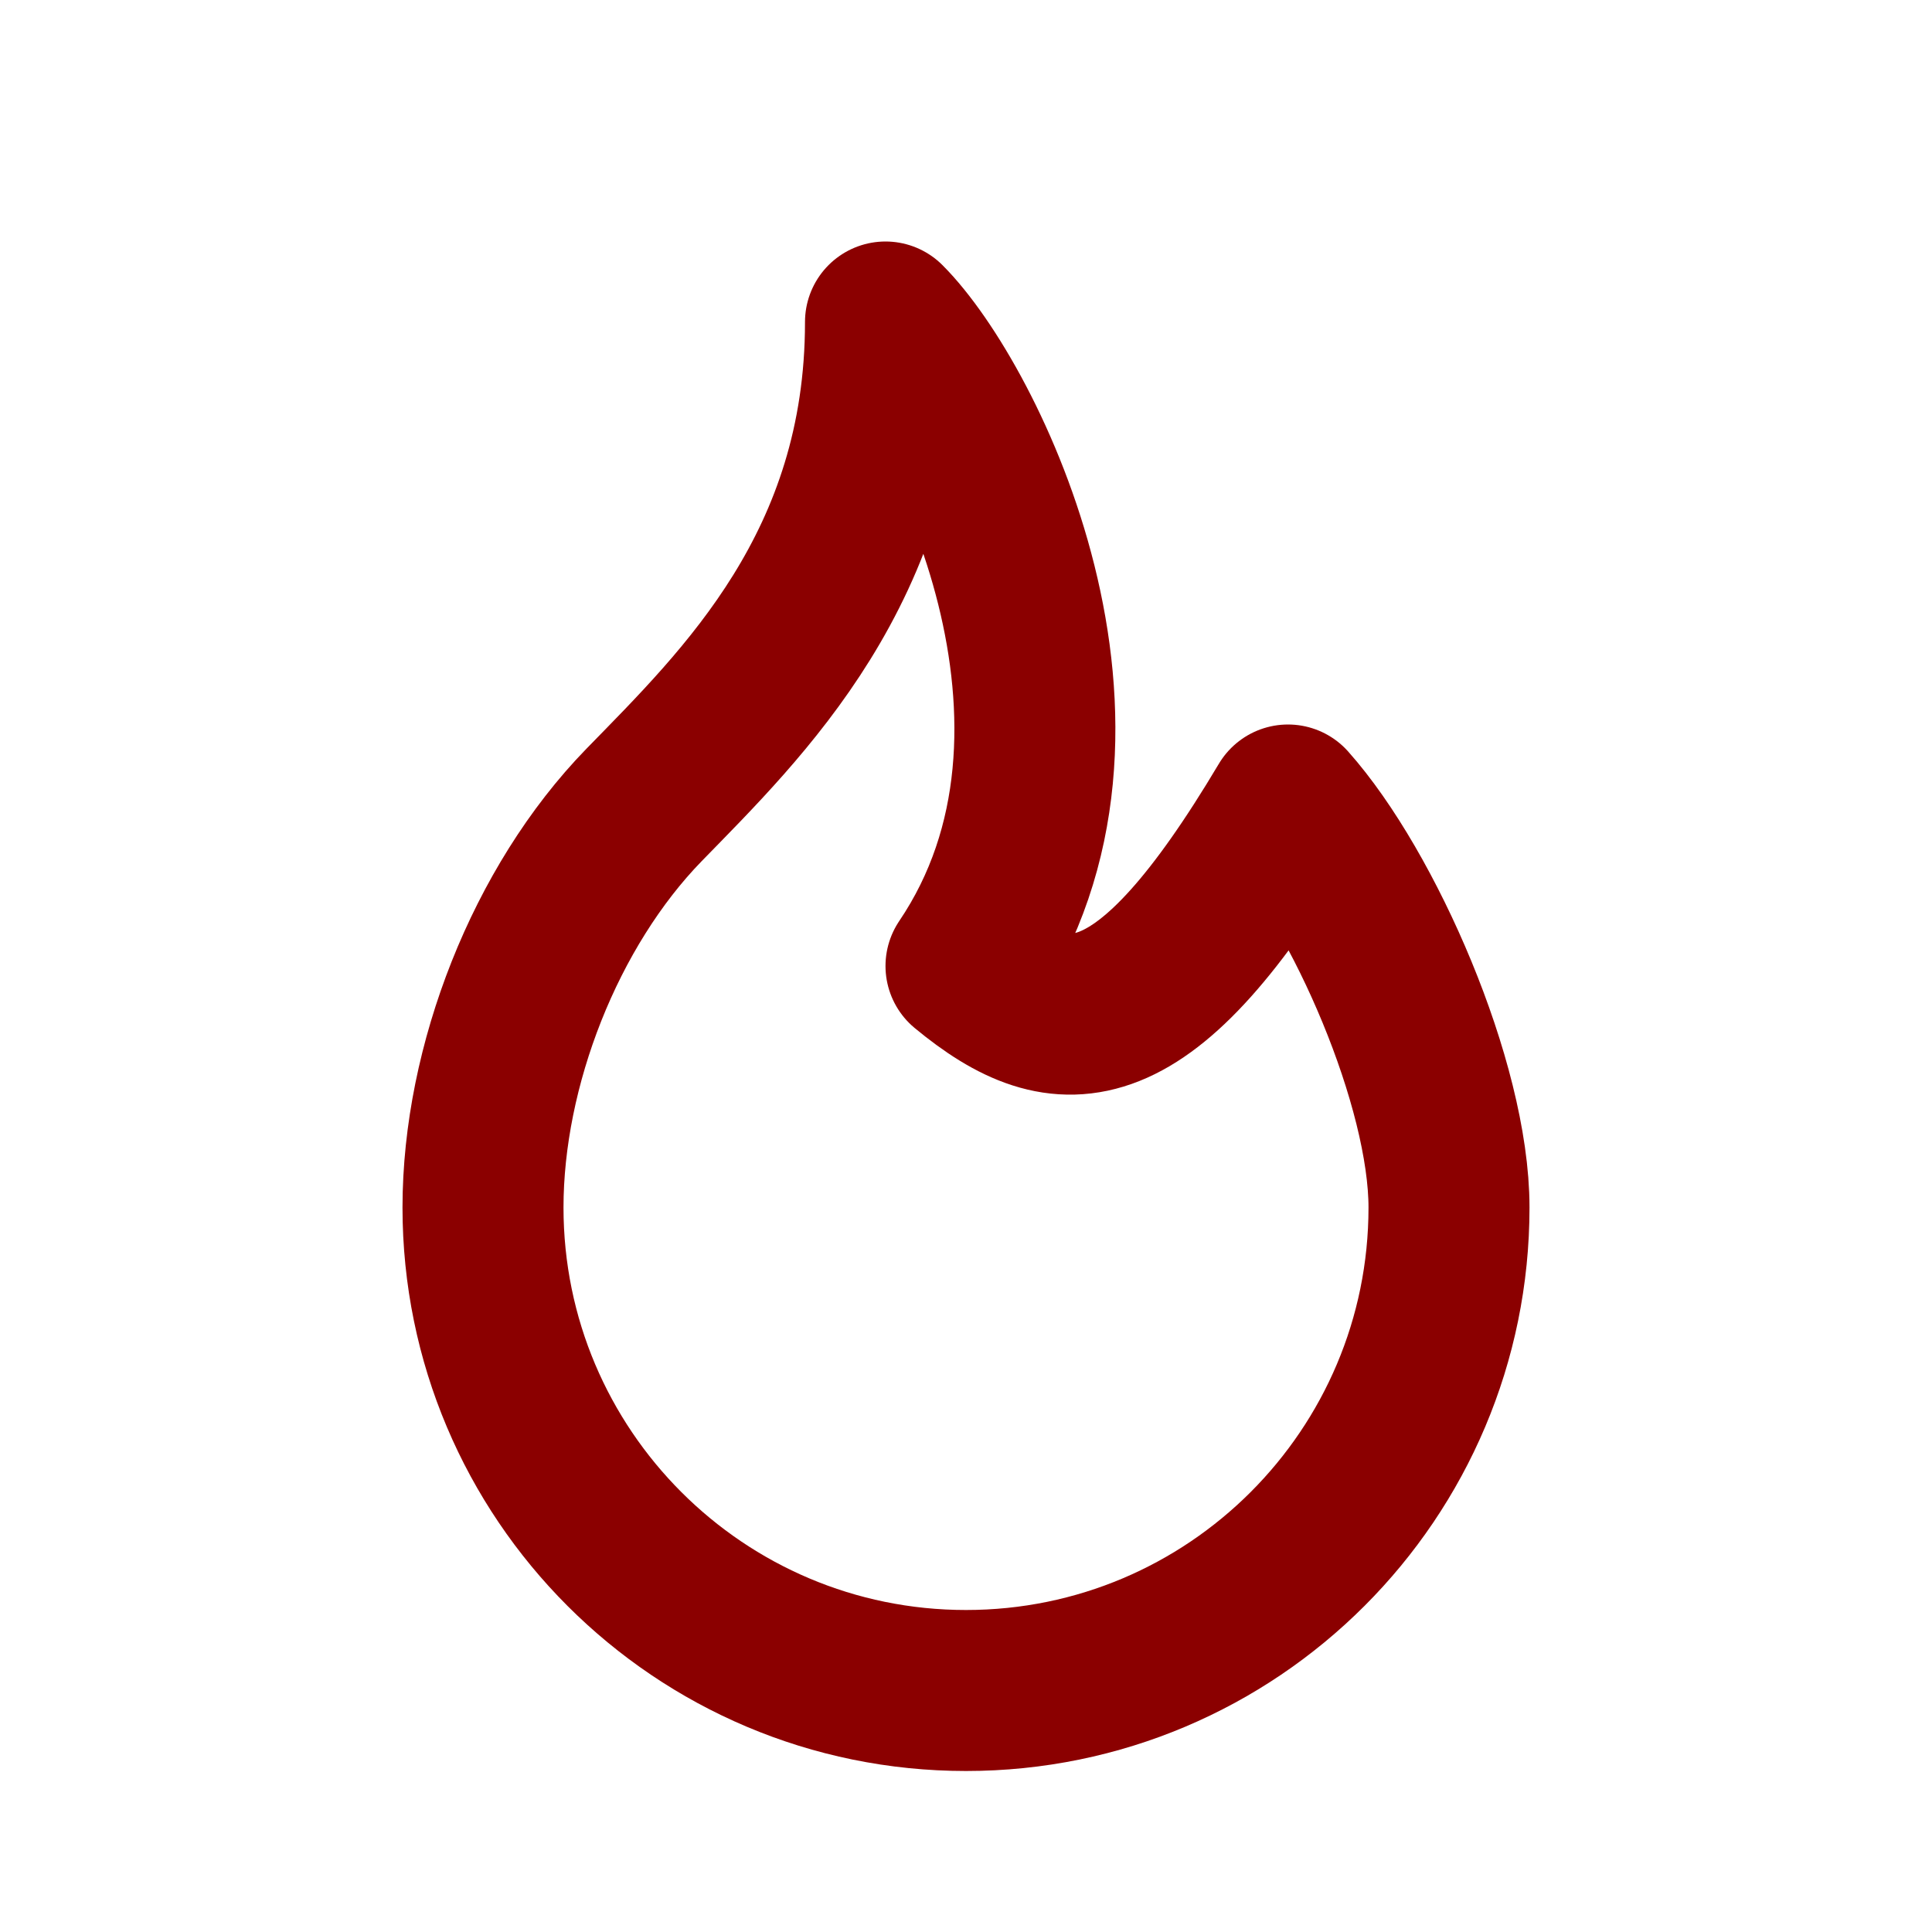
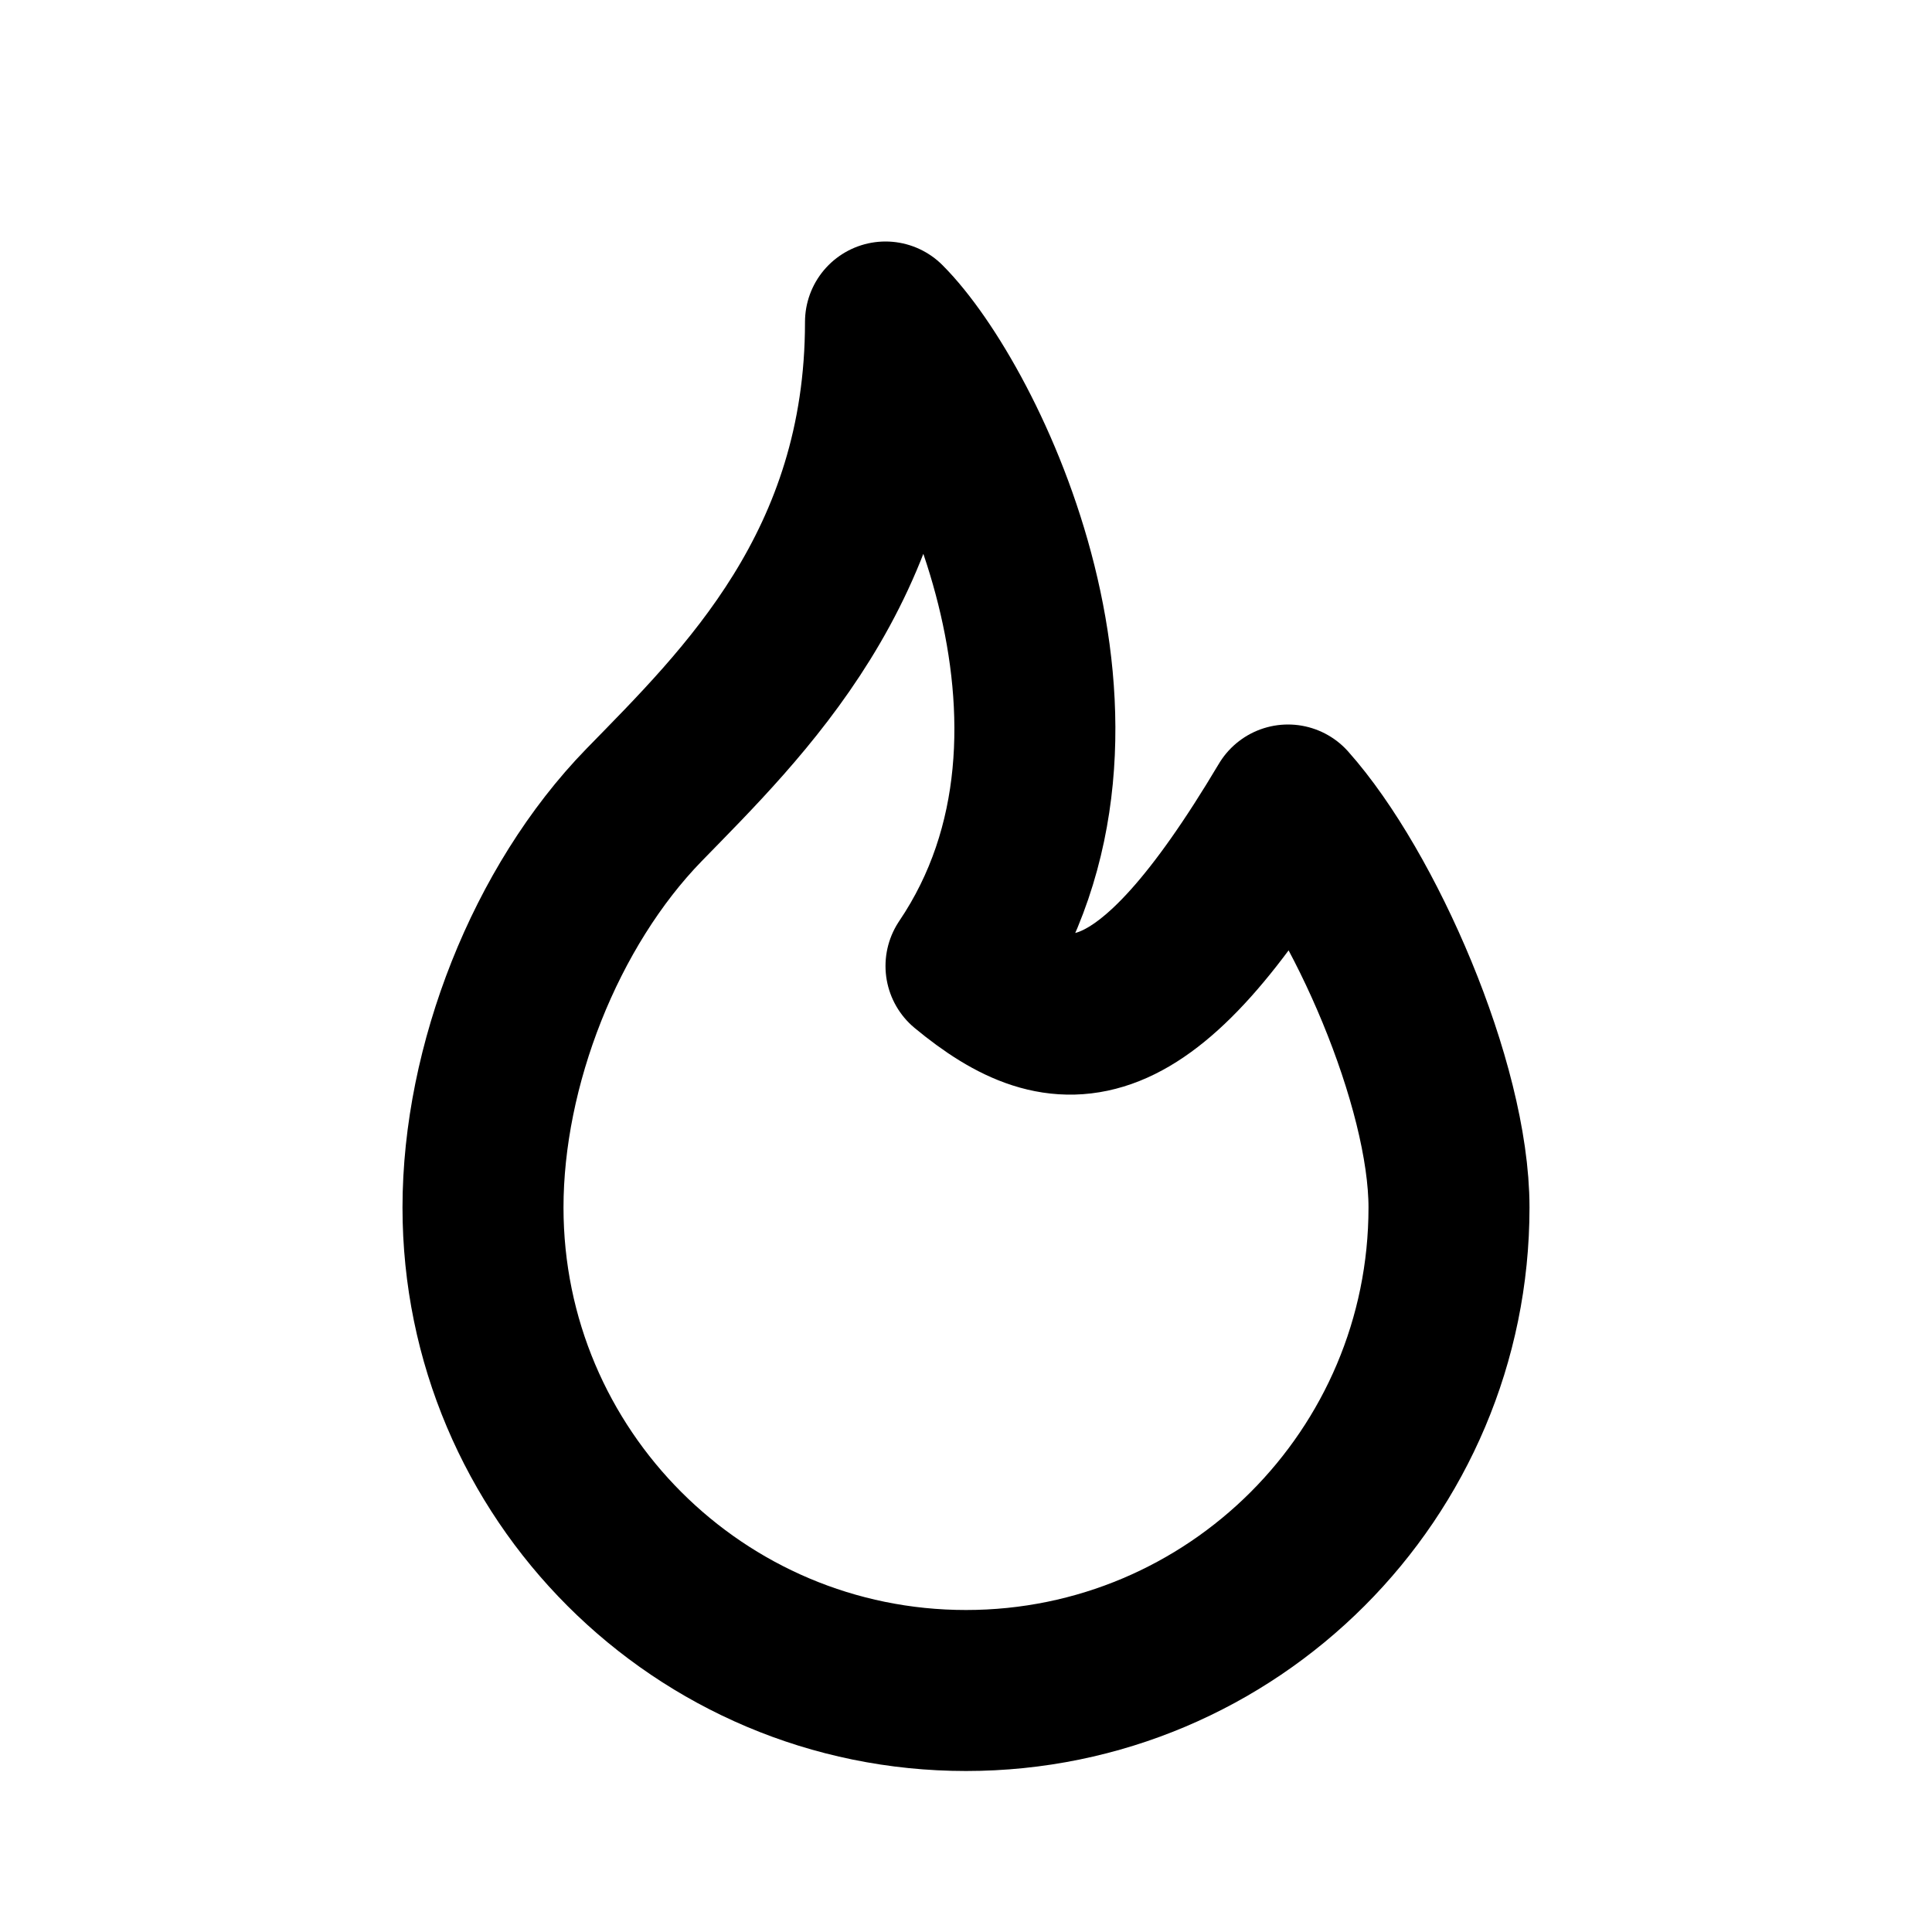
- <svg xmlns="http://www.w3.org/2000/svg" width="24" height="24" viewBox="0 0 24 24" fill="none" stroke="darkred" stroke-width="2" stroke-linecap="round" stroke-linejoin="round" class="icon icon-tabler icons-tabler-outline icon-tabler-flame">
+ <svg xmlns="http://www.w3.org/2000/svg" viewBox="0 0 24 24" fill="none" stroke="currentColor" stroke-width="2" stroke-linecap="round" stroke-linejoin="round" class="icon">
  <path stroke="none" d="M0 0h24v24H0z" fill="none" />
  <path d="M12 12c2 -2.96 0 -7 -1 -8c0 3.038 -1.773 4.741 -3 6c-1.226 1.26 -2 3.24 -2 5a6 6 0 1 0 12 0c0 -1.532 -1.056 -3.94 -2 -5c-1.786 3 -2.791 3 -4 2z" />
</svg>
